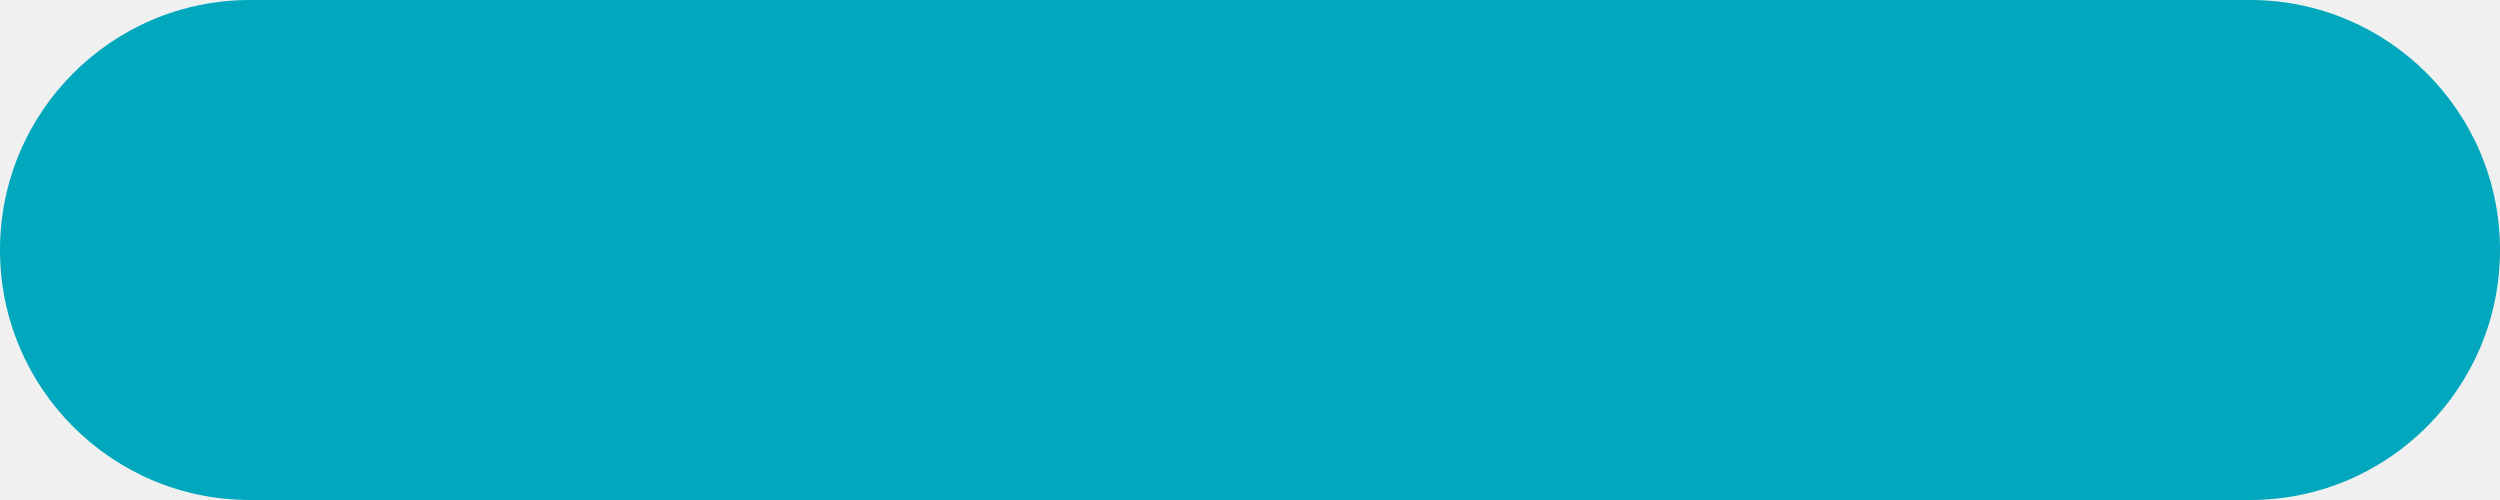
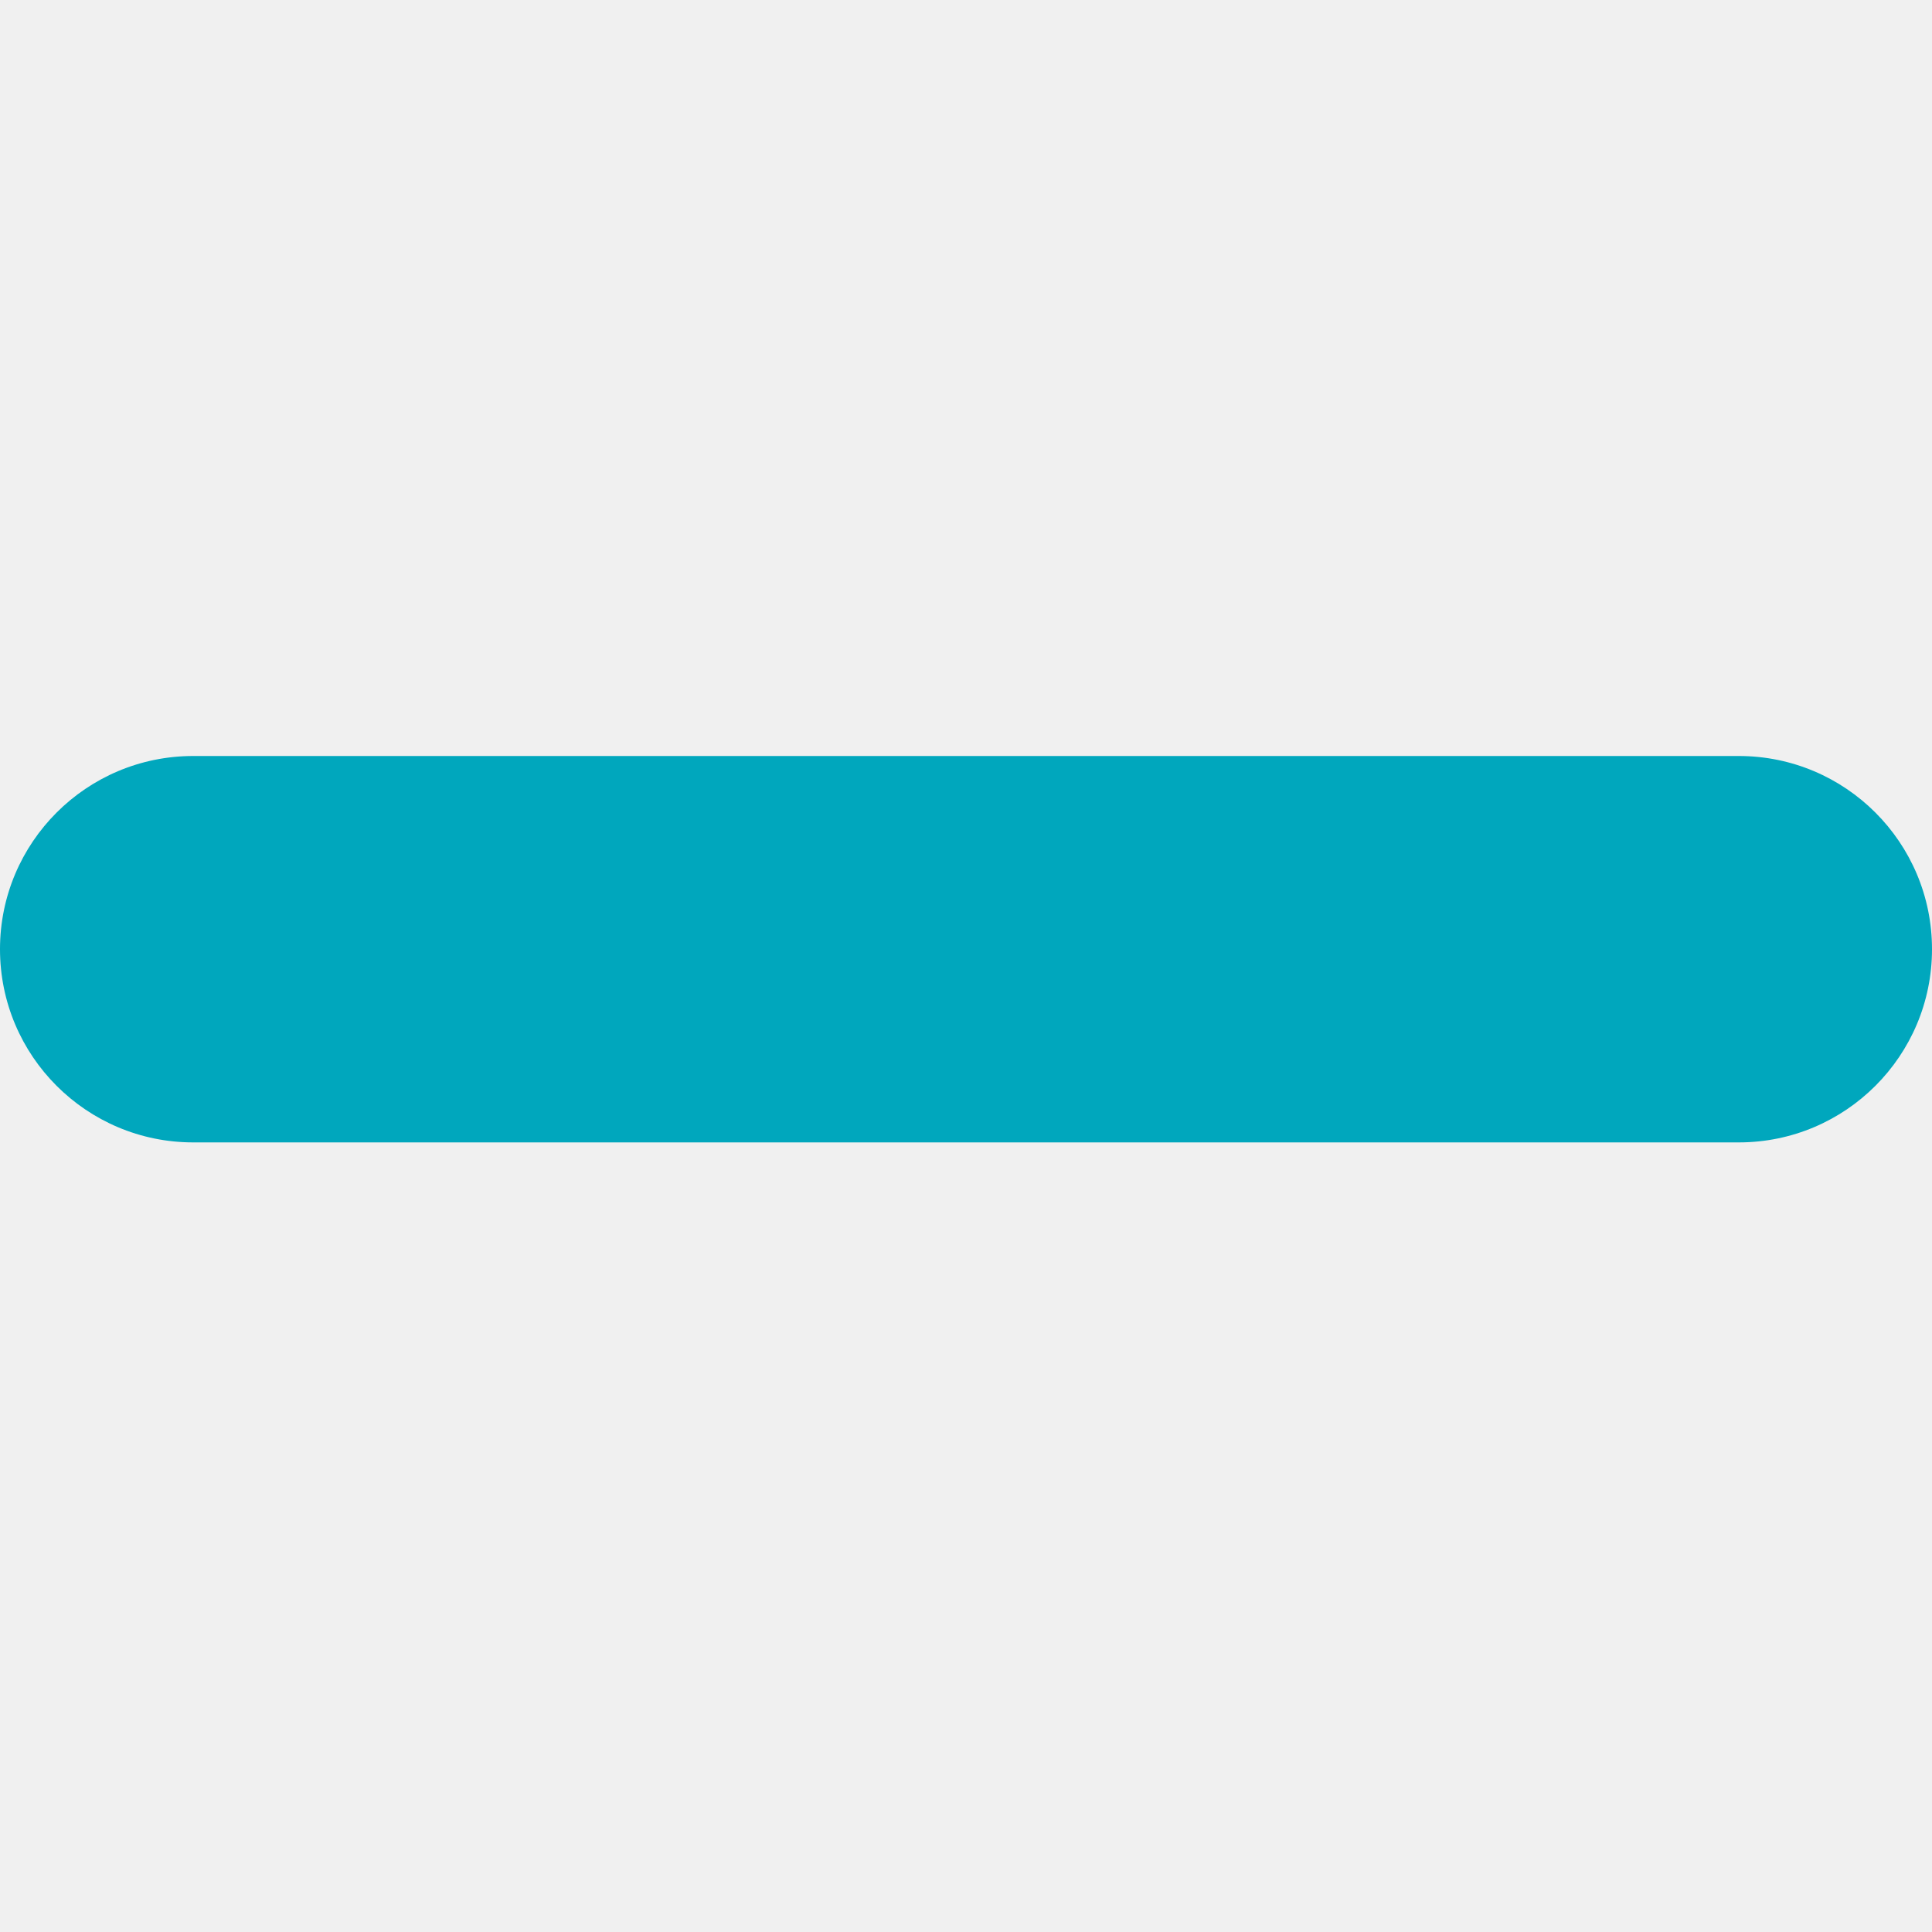
- <svg xmlns="http://www.w3.org/2000/svg" width="46" height="9.2" viewBox="0 0 46 9.2">
-   <g id="noun_Minus_705284" transform="translate(-10 -21.998)">
+ <svg xmlns="http://www.w3.org/2000/svg" width="46" height="46" viewBox="0 0 46 46">
+   <g id="Rectangle_1" data-name="Rectangle 1" fill="#fff" stroke="#707070" stroke-width="1" opacity="0">
+     <rect width="46" height="46" stroke="none" />
+     <rect x="0.5" y="0.5" width="45" height="45" fill="none" />
+   </g>
+   <g id="noun_Minus_705284" transform="translate(-10 -3.998)">
    <g id="Group_1" data-name="Group 1" transform="translate(10 21.998)">
      <path id="Path_2" data-name="Path 2" d="M14.6,1024.36a4.6,4.6,0,1,0,0,9.2H51.4a4.6,4.6,0,1,0,0-9.2Z" transform="translate(-10 -1024.36)" fill="#00a7bd" />
    </g>
  </g>
</svg>
